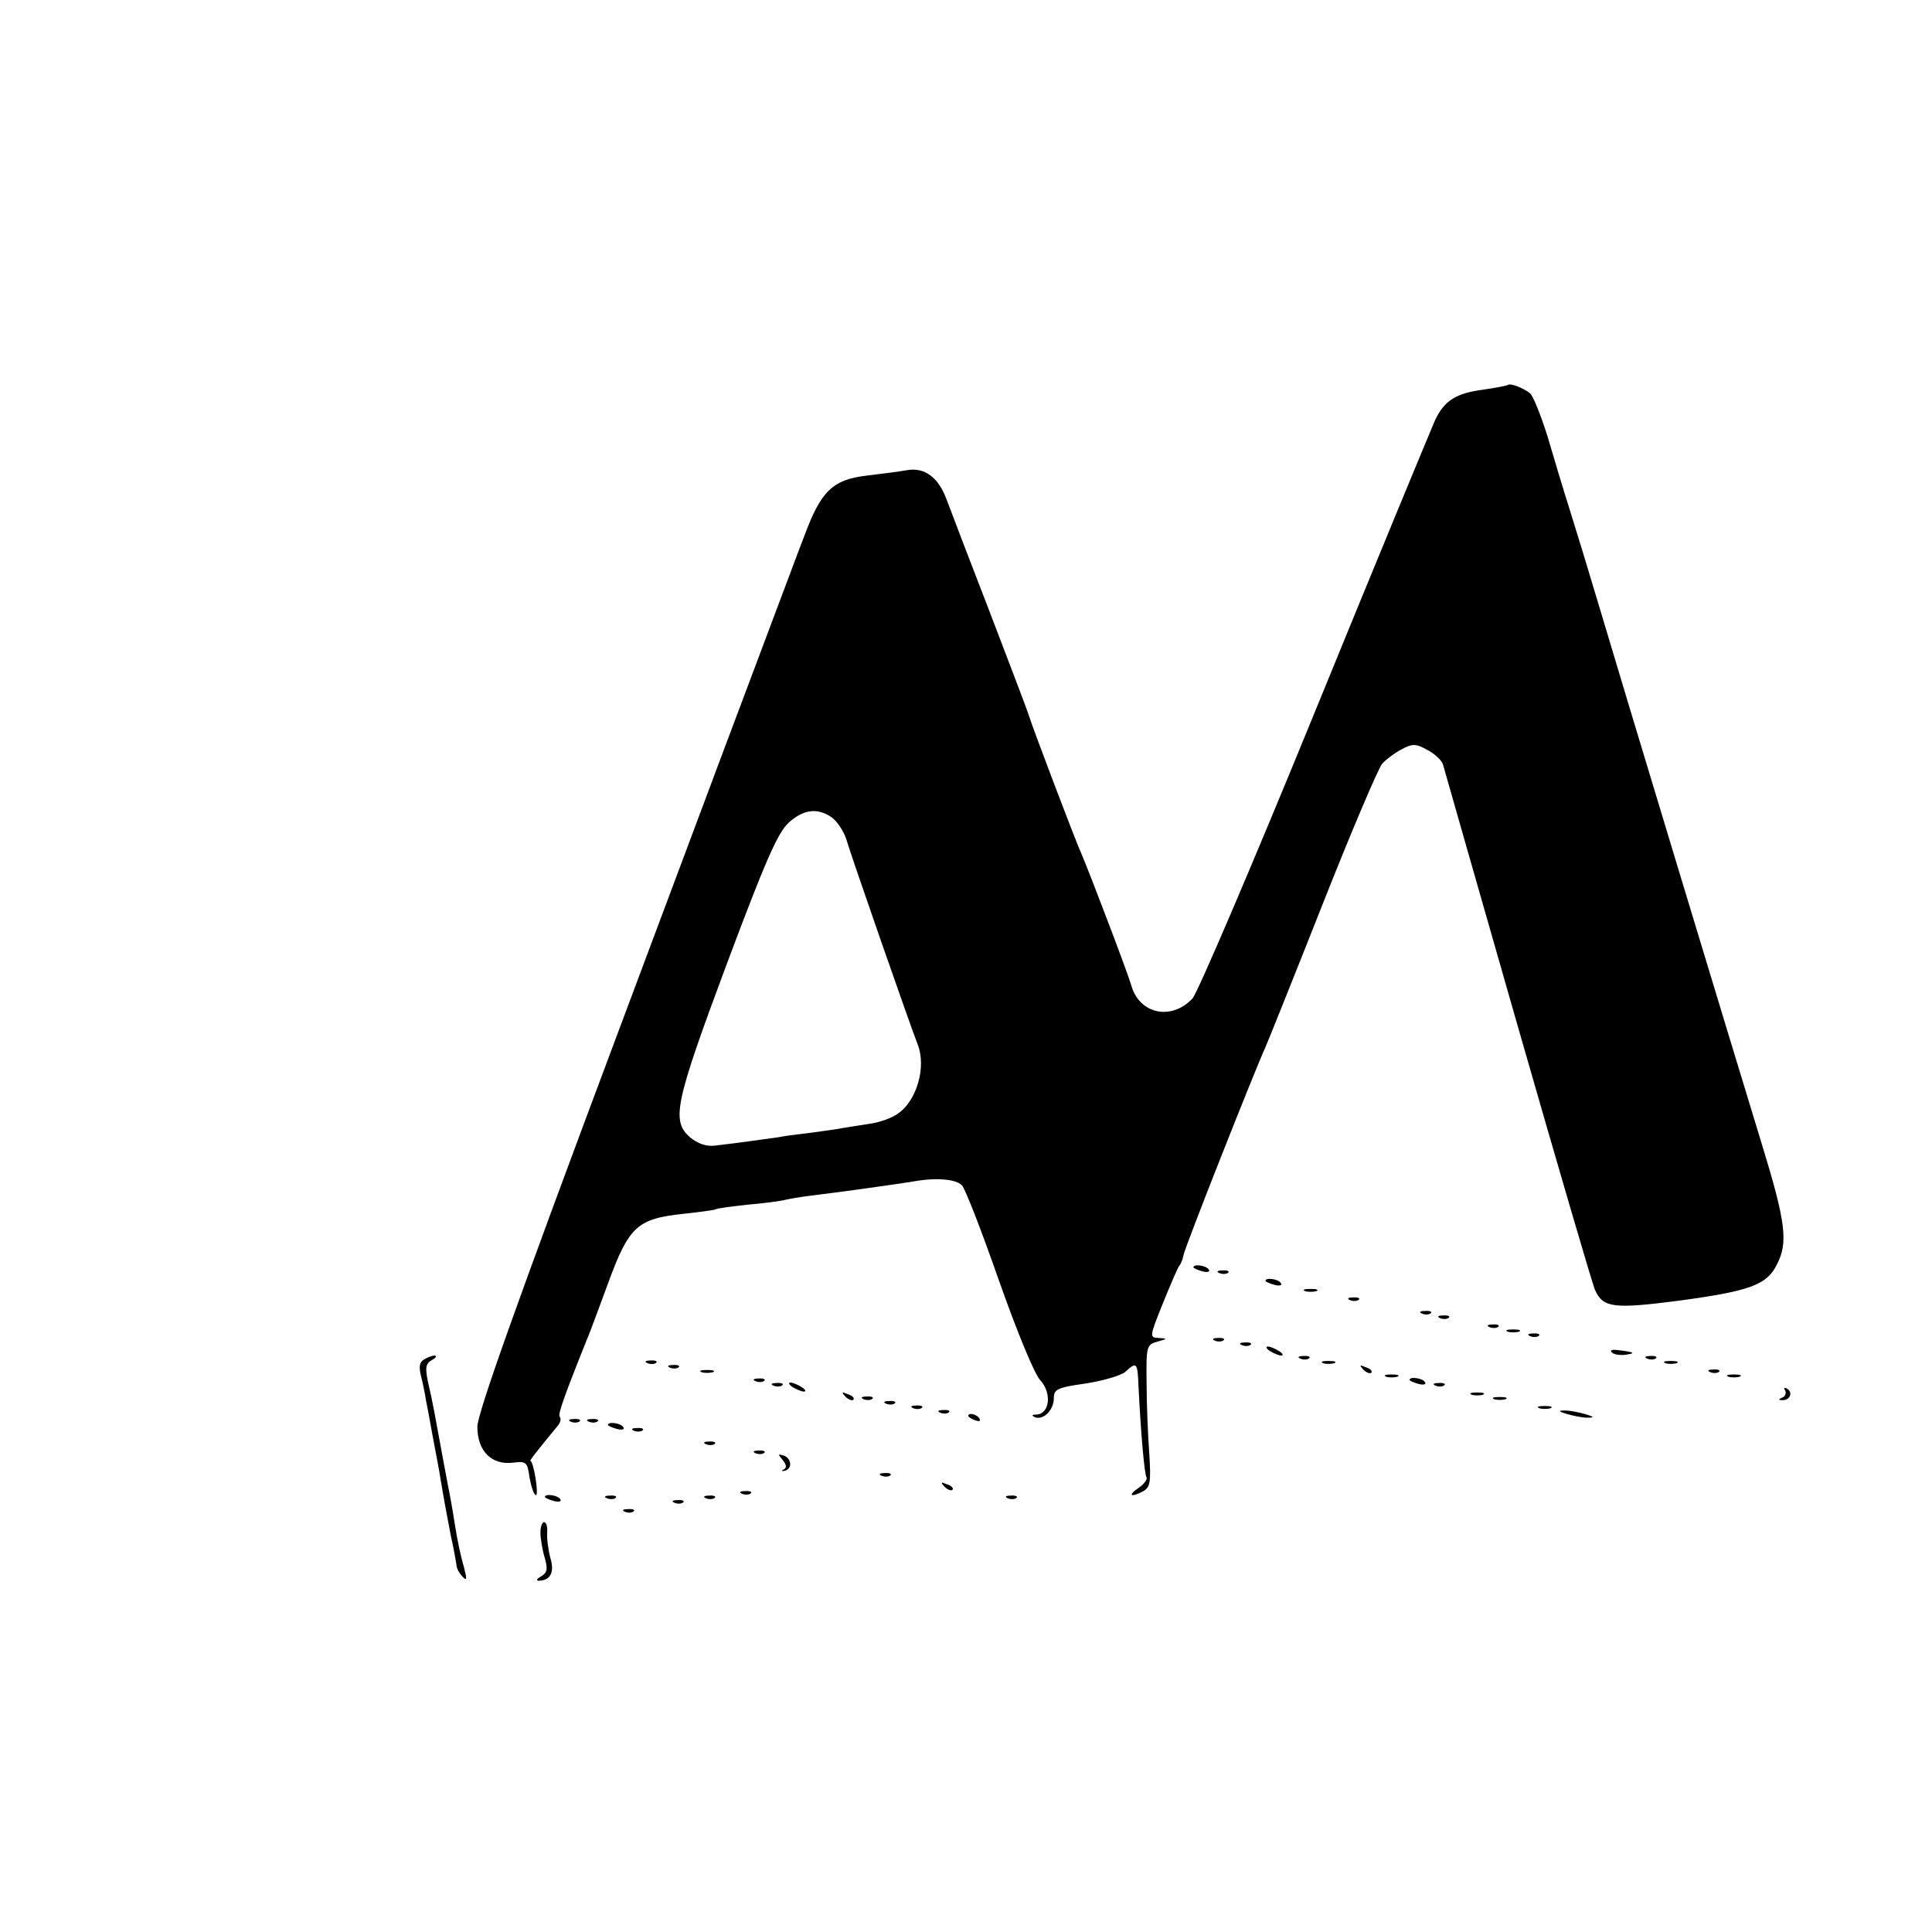
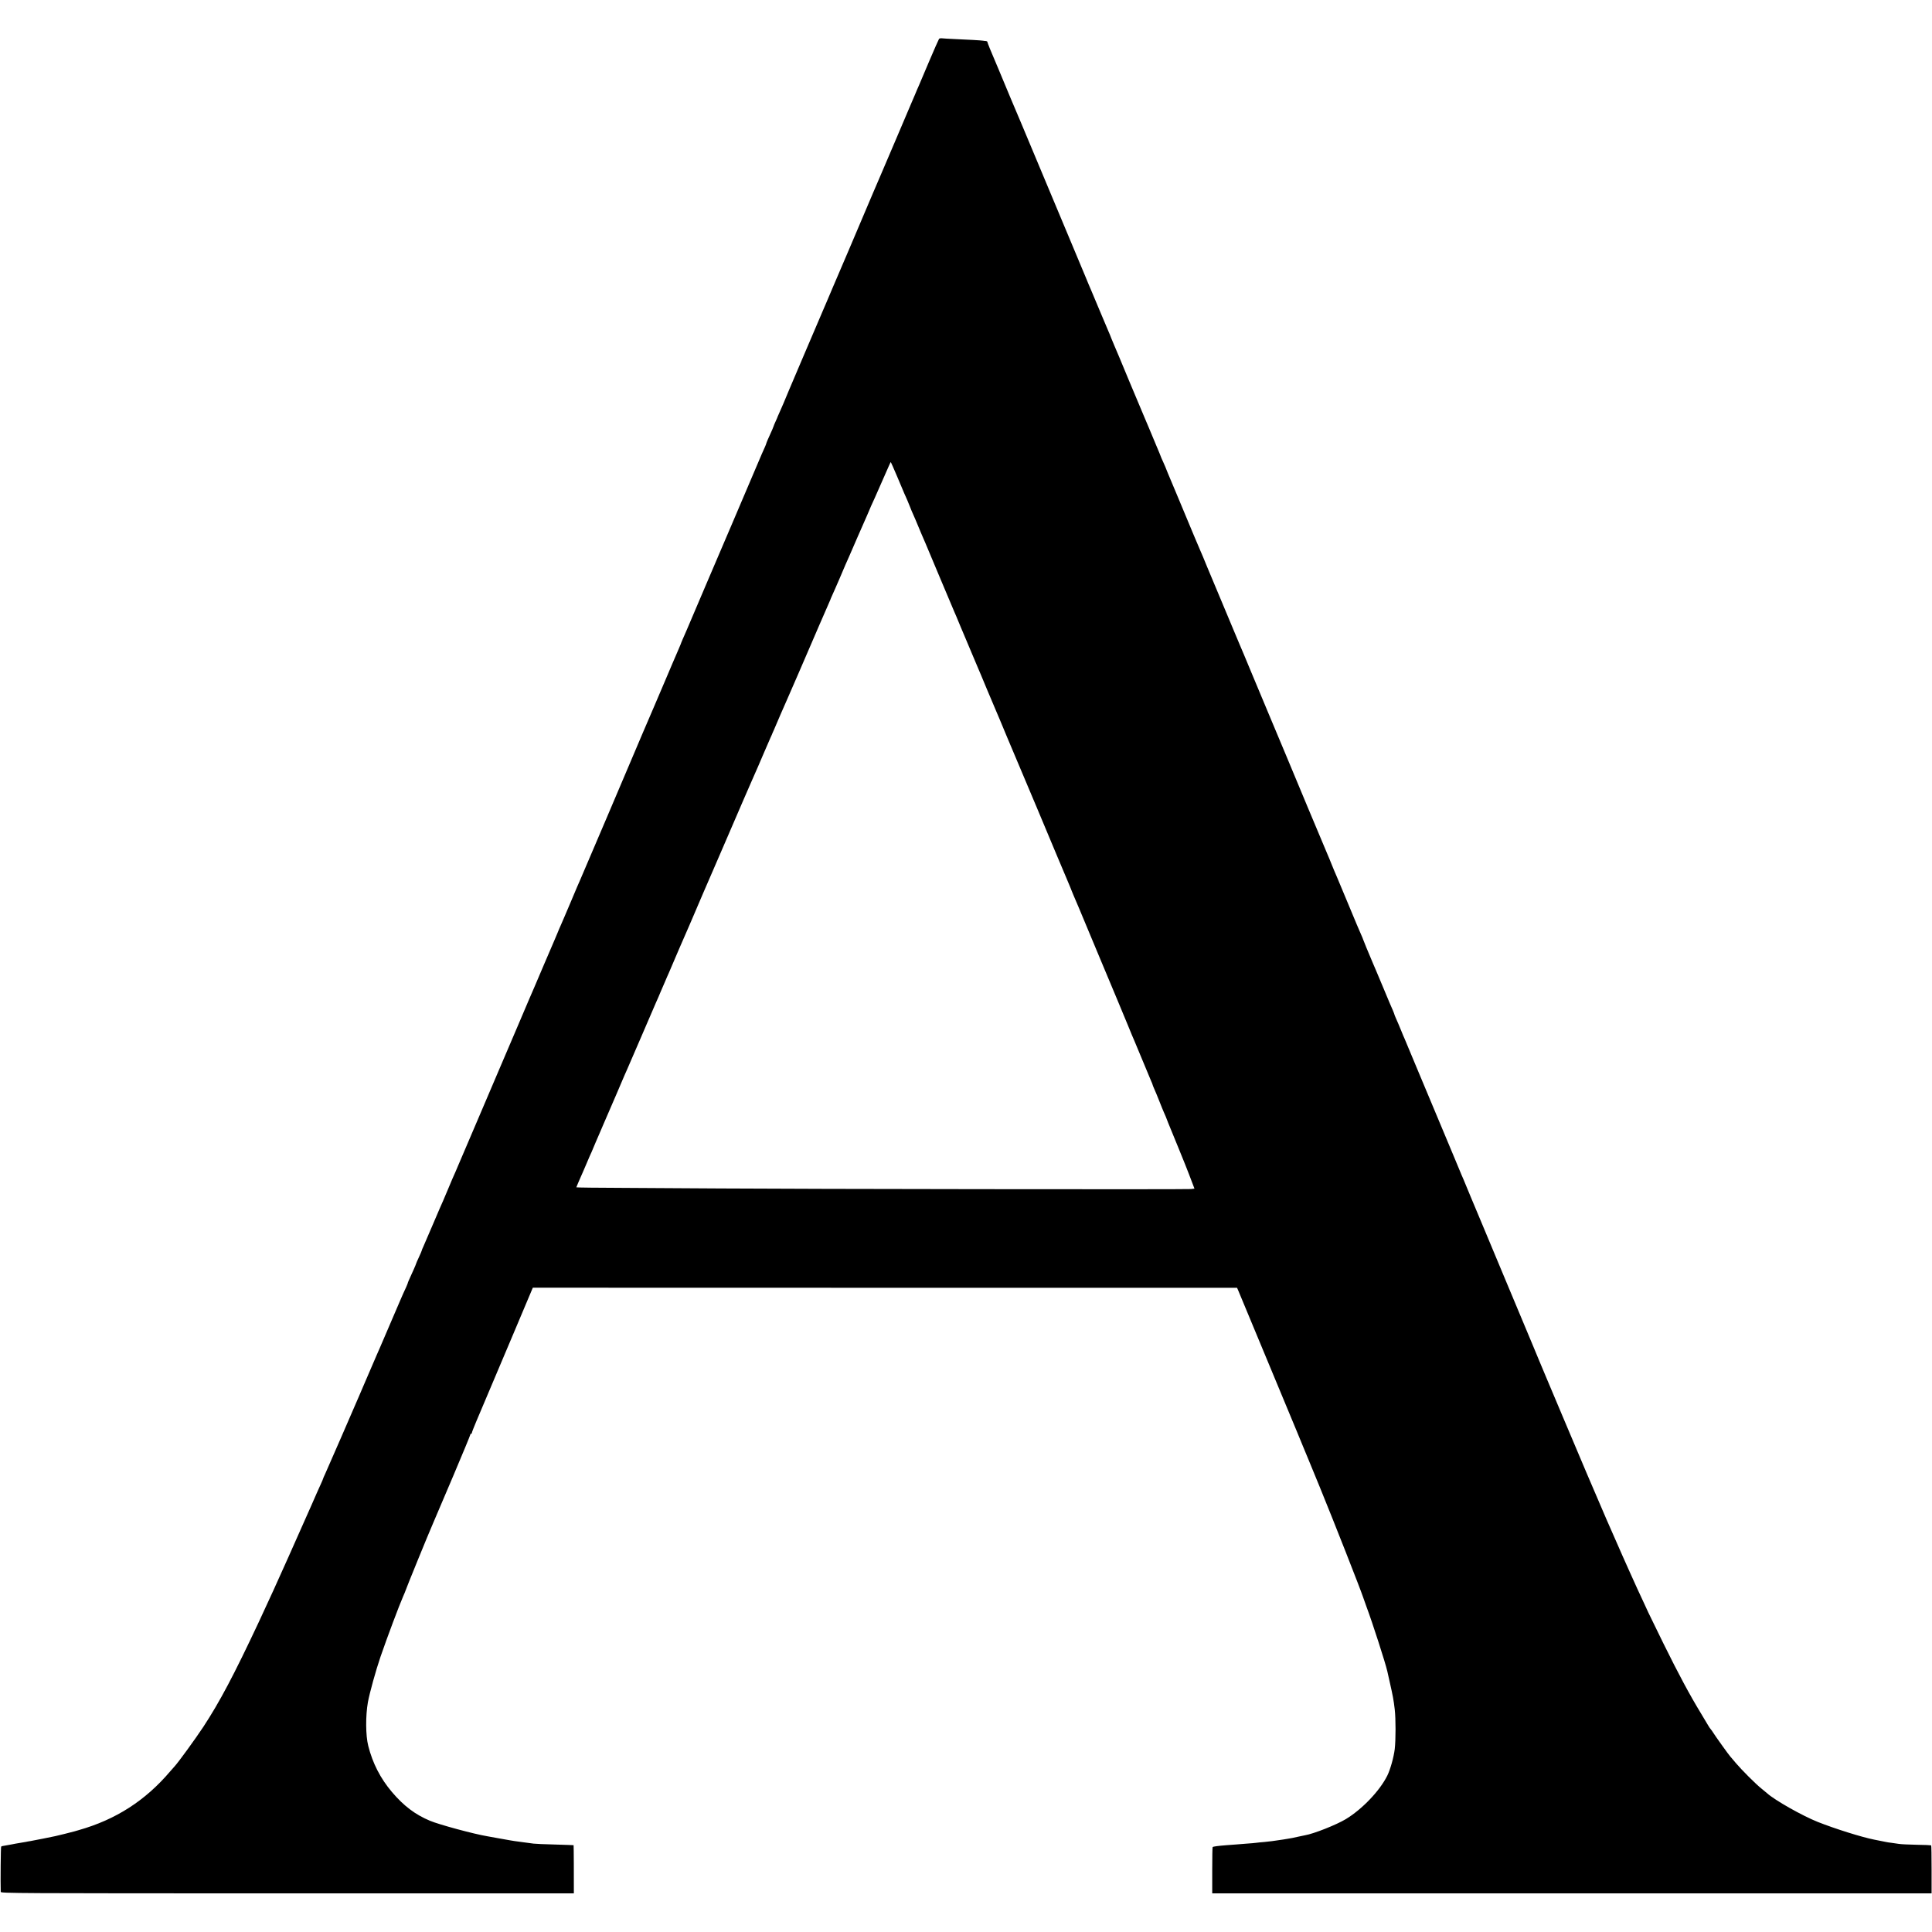
- <svg xmlns="http://www.w3.org/2000/svg" version="1.0" width="429pt" height="429pt" viewBox="0 0 429 429" preserveAspectRatio="xMidYMid meet">
-   <g transform="translate(0,429) scale(0.1,-0.1)" fill="#000000" stroke="none">
-     <path d="M3348 3435 c-1 -1 -25 -6 -53 -10 -62 -8 -87 -24 -108 -67 -8 -18 -129 -310 -267 -648 -138 -338 -261 -625 -272 -637 -47 -50 -118 -35 -136 29 -9 31 -93 251 -111 293 -13 28 -111 287 -116 305 -2 8 -41 110 -85 225 -45 116 -88 229 -97 253 -18 51 -49 75 -89 68 -16 -3 -56 -8 -89 -12 -76 -9 -102 -34 -139 -134 -16 -41 -45 -120 -66 -175 -21 -55 -178 -474 -349 -931 -223 -595 -311 -843 -311 -872 0 -54 31 -85 78 -80 31 4 33 2 38 -34 4 -21 10 -38 14 -38 7 0 -5 74 -12 76 -3 0 11 18 62 80 5 7 6 14 3 18 -5 4 8 42 68 191 4 11 22 58 39 105 47 128 65 144 170 155 36 4 67 8 70 10 3 2 34 6 70 10 36 3 72 8 80 10 8 2 35 7 60 10 75 9 193 26 225 31 53 10 97 6 111 -8 7 -7 44 -102 82 -211 41 -116 79 -208 92 -222 26 -28 21 -74 -8 -76 -11 0 -12 -2 -4 -6 19 -7 42 16 42 42 0 20 7 24 71 33 39 6 79 18 88 26 25 23 27 21 29 -32 5 -100 13 -196 18 -203 2 -4 -6 -15 -18 -23 -25 -17 -17 -22 11 -7 15 9 17 20 13 83 -3 40 -6 111 -6 157 -1 82 0 85 24 92 23 6 23 7 3 8 -21 1 -21 2 10 79 17 42 33 79 36 82 3 3 7 13 9 23 2 15 157 407 182 462 5 11 62 153 126 315 64 162 124 303 133 314 9 10 28 24 43 32 24 13 32 13 57 -1 16 -8 32 -23 35 -32 3 -10 77 -271 166 -581 89 -310 166 -574 172 -587 18 -39 41 -42 187 -23 156 21 194 35 216 79 26 49 21 93 -33 269 -71 232 -315 1038 -363 1200 -22 74 -51 169 -64 210 -13 41 -35 114 -49 162 -15 47 -32 90 -39 95 -15 12 -44 23 -49 18z m-1501 -960 c12 -9 26 -30 32 -48 9 -32 141 -411 159 -457 19 -49 -2 -123 -43 -152 -13 -10 -41 -20 -62 -23 -21 -3 -49 -8 -63 -10 -14 -3 -47 -7 -75 -11 -27 -3 -57 -7 -65 -9 -20 -3 -108 -15 -144 -19 -18 -2 -37 5 -53 18 -43 37 -35 75 81 386 85 227 113 291 137 313 33 30 64 34 96 12z" />
-     <path d="M2650 1476 c0 -2 9 -6 20 -9 11 -3 18 -1 14 4 -5 9 -34 13 -34 5z" />
-     <path d="M2708 1463 c7 -3 16 -2 19 1 4 3 -2 6 -13 5 -11 0 -14 -3 -6 -6z" />
-     <path d="M2810 1446 c0 -2 9 -6 20 -9 11 -3 18 -1 14 4 -5 9 -34 13 -34 5z" />
-     <path d="M2898 1423 c6 -2 18 -2 25 0 6 3 1 5 -13 5 -14 0 -19 -2 -12 -5z" />
-     <path d="M2998 1403 c7 -3 16 -2 19 1 4 3 -2 6 -13 5 -11 0 -14 -3 -6 -6z" />
-     <path d="M3158 1373 c7 -3 16 -2 19 1 4 3 -2 6 -13 5 -11 0 -14 -3 -6 -6z" />
-     <path d="M3198 1363 c7 -3 16 -2 19 1 4 3 -2 6 -13 5 -11 0 -14 -3 -6 -6z" />
-     <path d="M3308 1343 c7 -3 16 -2 19 1 4 3 -2 6 -13 5 -11 0 -14 -3 -6 -6z" />
-     <path d="M3348 1333 c6 -2 18 -2 25 0 6 3 1 5 -13 5 -14 0 -19 -2 -12 -5z" />
-     <path d="M3398 1323 c7 -3 16 -2 19 1 4 3 -2 6 -13 5 -11 0 -14 -3 -6 -6z" />
-     <path d="M2698 1313 c7 -3 16 -2 19 1 4 3 -2 6 -13 5 -11 0 -14 -3 -6 -6z" />
-     <path d="M2758 1303 c7 -3 16 -2 19 1 4 3 -2 6 -13 5 -11 0 -14 -3 -6 -6z" />
-     <path d="M2820 1290 c8 -5 20 -10 25 -10 6 0 3 5 -5 10 -8 5 -19 10 -25 10 -5 0 -3 -5 5 -10z" />
-     <path d="M3579 1287 c5 -5 19 -7 32 -5 20 3 19 5 -9 9 -20 3 -29 2 -23 -4z" />
-     <path d="M941 1271 c-10 -6 -11 -17 -6 -37 4 -16 9 -40 11 -54 3 -14 9 -47 14 -75 5 -27 12 -63 15 -80 11 -67 16 -92 26 -145 7 -30 12 -61 13 -68 1 -7 7 -17 14 -24 9 -9 9 -4 2 23 -6 19 -15 61 -20 94 -5 33 -12 71 -15 85 -4 22 -15 79 -31 167 -3 16 -9 45 -14 66 -6 30 -5 39 9 47 9 5 12 9 6 10 -5 0 -16 -4 -24 -9z" />
-     <path d="M2888 1273 c7 -3 16 -2 19 1 4 3 -2 6 -13 5 -11 0 -14 -3 -6 -6z" />
-     <path d="M3658 1273 c7 -3 16 -2 19 1 4 3 -2 6 -13 5 -11 0 -14 -3 -6 -6z" />
-     <path d="M1438 1263 c7 -3 16 -2 19 1 4 3 -2 6 -13 5 -11 0 -14 -3 -6 -6z" />
-     <path d="M2938 1263 c6 -2 18 -2 25 0 6 3 1 5 -13 5 -14 0 -19 -2 -12 -5z" />
-     <path d="M3698 1263 c6 -2 18 -2 25 0 6 3 1 5 -13 5 -14 0 -19 -2 -12 -5z" />
-     <path d="M1488 1253 c7 -3 16 -2 19 1 4 3 -2 6 -13 5 -11 0 -14 -3 -6 -6z" />
-     <path d="M3027 1249 c7 -7 15 -10 18 -7 3 3 -2 9 -12 12 -14 6 -15 5 -6 -5z" />
-     <path d="M1558 1243 c6 -2 18 -2 25 0 6 3 1 5 -13 5 -14 0 -19 -2 -12 -5z" />
-     <path d="M3798 1243 c7 -3 16 -2 19 1 4 3 -2 6 -13 5 -11 0 -14 -3 -6 -6z" />
-     <path d="M3078 1233 c6 -2 18 -2 25 0 6 3 1 5 -13 5 -14 0 -19 -2 -12 -5z" />
-     <path d="M3838 1233 c6 -2 18 -2 25 0 6 3 1 5 -13 5 -14 0 -19 -2 -12 -5z" />
-     <path d="M1678 1223 c7 -3 16 -2 19 1 4 3 -2 6 -13 5 -11 0 -14 -3 -6 -6z" />
-     <path d="M3130 1226 c0 -2 9 -6 20 -9 11 -3 18 -1 14 4 -5 9 -34 13 -34 5z" />
-     <path d="M1718 1213 c7 -3 16 -2 19 1 4 3 -2 6 -13 5 -11 0 -14 -3 -6 -6z" />
-     <path d="M1760 1210 c8 -5 20 -10 25 -10 6 0 3 5 -5 10 -8 5 -19 10 -25 10 -5 0 -3 -5 5 -10z" />
-     <path d="M3188 1213 c7 -3 16 -2 19 1 4 3 -2 6 -13 5 -11 0 -14 -3 -6 -6z" />
-     <path d="M3964 1202 c3 -5 0 -13 -6 -15 -9 -4 -10 -6 -1 -6 17 -1 25 16 12 25 -7 4 -9 3 -5 -4z" />
-     <path d="M1877 1189 c7 -7 15 -10 18 -7 3 3 -2 9 -12 12 -14 6 -15 5 -6 -5z" />
-     <path d="M3268 1193 c6 -2 18 -2 25 0 6 3 1 5 -13 5 -14 0 -19 -2 -12 -5z" />
-     <path d="M1918 1183 c7 -3 16 -2 19 1 4 3 -2 6 -13 5 -11 0 -14 -3 -6 -6z" />
-     <path d="M3318 1183 c6 -2 18 -2 25 0 6 3 1 5 -13 5 -14 0 -19 -2 -12 -5z" />
-     <path d="M1968 1173 c7 -3 16 -2 19 1 4 3 -2 6 -13 5 -11 0 -14 -3 -6 -6z" />
-     <path d="M2028 1163 c7 -3 16 -2 19 1 4 3 -2 6 -13 5 -11 0 -14 -3 -6 -6z" />
-     <path d="M3418 1163 c6 -2 18 -2 25 0 6 3 1 5 -13 5 -14 0 -19 -2 -12 -5z" />
-     <path d="M2088 1153 c7 -3 16 -2 19 1 4 3 -2 6 -13 5 -11 0 -14 -3 -6 -6z" />
-     <path d="M3480 1150 c14 -4 34 -8 45 -8 16 0 15 2 -5 8 -14 4 -34 8 -45 8 -16 0 -15 -2 5 -8z" />
-     <path d="M2150 1146 c0 -2 7 -7 16 -10 8 -3 12 -2 9 4 -6 10 -25 14 -25 6z" />
-     <path d="M1268 1133 c7 -3 16 -2 19 1 4 3 -2 6 -13 5 -11 0 -14 -3 -6 -6z" />
-     <path d="M1308 1133 c7 -3 16 -2 19 1 4 3 -2 6 -13 5 -11 0 -14 -3 -6 -6z" />
-     <path d="M1350 1126 c0 -2 9 -6 20 -9 11 -3 18 -1 14 4 -5 9 -34 13 -34 5z" />
-     <path d="M1408 1113 c7 -3 16 -2 19 1 4 3 -2 6 -13 5 -11 0 -14 -3 -6 -6z" />
-     <path d="M1568 1083 c7 -3 16 -2 19 1 4 3 -2 6 -13 5 -11 0 -14 -3 -6 -6z" />
-     <path d="M1678 1063 c7 -3 16 -2 19 1 4 3 -2 6 -13 5 -11 0 -14 -3 -6 -6z" />
-     <path d="M1738 1048 c9 -11 9 -18 2 -21 -6 -3 -5 -4 2 -3 18 4 16 28 -2 34 -13 4 -13 3 -2 -10z" />
-     <path d="M1958 1013 c7 -3 16 -2 19 1 4 3 -2 6 -13 5 -11 0 -14 -3 -6 -6z" />
-     <path d="M2097 989 c7 -7 15 -10 18 -7 3 3 -2 9 -12 12 -14 6 -15 5 -6 -5z" />
-     <path d="M1648 973 c7 -3 16 -2 19 1 4 3 -2 6 -13 5 -11 0 -14 -3 -6 -6z" />
-     <path d="M1210 966 c0 -2 9 -6 20 -9 11 -3 18 -1 14 4 -5 9 -34 13 -34 5z" />
-     <path d="M1348 963 c7 -3 16 -2 19 1 4 3 -2 6 -13 5 -11 0 -14 -3 -6 -6z" />
-     <path d="M1568 963 c7 -3 16 -2 19 1 4 3 -2 6 -13 5 -11 0 -14 -3 -6 -6z" />
-     <path d="M2238 963 c7 -3 16 -2 19 1 4 3 -2 6 -13 5 -11 0 -14 -3 -6 -6z" />
-     <path d="M1498 953 c7 -3 16 -2 19 1 4 3 -2 6 -13 5 -11 0 -14 -3 -6 -6z" />
-     <path d="M1388 933 c7 -3 16 -2 19 1 4 3 -2 6 -13 5 -11 0 -14 -3 -6 -6z" />
-     <path d="M1200 887 c0 -12 4 -37 9 -54 8 -27 6 -35 -7 -43 -9 -5 -12 -9 -7 -10 27 0 37 18 27 51 -5 19 -8 44 -7 57 1 12 -2 22 -7 22 -4 0 -8 -10 -8 -23z" />
+ <svg xmlns="http://www.w3.org/2000/svg" version="1.0" width="2350pt" height="2350pt" viewBox="0 0 2350 2350" preserveAspectRatio="xMidYMid meet">
+   <g transform="translate(0,2350) scale(0.1,-0.1)" fill="#000000" stroke="none">
+     <path d="M11422 23027 c-5 -7 -60 -131 -122 -277 -61 -146 -118 -278 -125 -295 -8 -16 -28 -64 -45 -105 -17 -41 -37 -88 -45 -105 -7 -16 -91 -212 -185 -435 -95 -223 -180 -423 -190 -445 -10 -22 -49 -114 -88 -205 -211 -498 -416 -980 -432 -1015 -10 -22 -37 -85 -60 -140 -23 -55 -55 -131 -72 -170 -17 -38 -36 -83 -43 -100 -7 -16 -119 -279 -249 -583 -130 -305 -236 -555 -236 -558 0 -2 -16 -38 -35 -80 -19 -41 -35 -77 -35 -79 0 -3 -11 -29 -25 -59 -14 -30 -25 -57 -25 -60 0 -5 -24 -60 -71 -163 -10 -24 -19 -46 -19 -49 0 -4 -9 -25 -19 -48 -11 -23 -26 -57 -34 -76 -55 -128 -343 -803 -377 -885 -23 -55 -50 -118 -60 -140 -10 -22 -122 -285 -250 -585 -263 -619 -251 -589 -279 -652 -11 -26 -21 -50 -21 -53 0 -2 -11 -28 -24 -57 -13 -29 -50 -114 -81 -188 -31 -74 -63 -148 -70 -165 -7 -16 -73 -169 -145 -340 -73 -170 -138 -323 -146 -340 -21 -48 -84 -196 -104 -245 -19 -48 -632 -1485 -654 -1535 -8 -16 -58 -133 -111 -260 -54 -126 -108 -255 -122 -285 -14 -30 -33 -76 -43 -101 -10 -26 -28 -66 -38 -90 -11 -24 -66 -152 -122 -284 -56 -132 -108 -253 -115 -270 -8 -16 -105 -244 -216 -505 -111 -261 -210 -493 -220 -515 -9 -22 -111 -258 -224 -525 -114 -267 -213 -498 -220 -515 -7 -16 -28 -64 -45 -105 -32 -76 -41 -98 -78 -180 -11 -25 -36 -84 -56 -133 -20 -48 -45 -106 -55 -130 -11 -23 -66 -150 -122 -282 -56 -132 -110 -258 -120 -279 -11 -22 -19 -43 -19 -47 0 -4 -16 -41 -35 -82 -19 -41 -35 -77 -35 -81 0 -3 -12 -31 -26 -63 -65 -143 -74 -164 -74 -170 0 -3 -10 -27 -21 -52 -23 -49 -48 -104 -72 -161 -59 -139 -233 -543 -249 -580 -11 -25 -26 -58 -33 -75 -28 -66 -139 -322 -155 -360 -10 -22 -37 -85 -60 -140 -61 -143 -386 -890 -415 -953 -14 -29 -25 -55 -25 -58 0 -3 -12 -31 -26 -62 -15 -31 -66 -147 -114 -257 -76 -173 -223 -504 -280 -630 -10 -22 -38 -85 -63 -140 -49 -109 -83 -183 -123 -273 -15 -31 -39 -84 -54 -117 -55 -121 -74 -162 -120 -260 -305 -650 -478 -977 -677 -1280 -95 -144 -302 -429 -349 -480 -11 -11 -34 -38 -53 -60 -302 -356 -662 -588 -1114 -716 -23 -7 -46 -14 -52 -15 -25 -8 -209 -53 -233 -58 -15 -3 -81 -16 -147 -30 -66 -13 -136 -27 -155 -30 -19 -3 -44 -7 -55 -10 -11 -2 -40 -7 -65 -11 -48 -8 -89 -15 -105 -19 -13 -3 -108 -20 -117 -21 -3 0 -10 -3 -14 -7 -5 -6 -9 -428 -5 -550 1 -17 174 -18 3486 -18 l3485 0 0 38 c1 127 -1 546 -3 548 -1 1 -103 4 -227 8 -124 3 -241 8 -260 11 -19 2 -73 10 -120 16 -124 17 -122 16 -160 23 -48 8 -80 14 -180 32 -47 9 -94 17 -105 19 -157 26 -584 141 -695 188 -181 76 -318 180 -462 349 -141 166 -236 352 -289 563 -32 126 -33 365 -4 530 22 118 95 382 154 555 81 235 227 624 275 733 14 31 26 61 27 65 5 21 280 695 338 827 17 39 41 94 245 575 113 267 206 491 206 498 0 7 5 12 10 12 6 0 10 6 10 13 0 6 23 66 51 132 94 221 432 1019 474 1120 23 55 81 193 129 306 l87 206 4283 -1 4283 0 17 -39 c20 -46 323 -775 371 -892 18 -44 89 -215 158 -380 69 -165 153 -367 187 -450 34 -82 67 -163 74 -180 7 -16 32 -75 54 -130 23 -55 89 -217 148 -360 171 -418 489 -1227 525 -1335 4 -14 22 -63 39 -110 73 -194 233 -691 255 -790 1 -8 14 -64 28 -125 39 -173 48 -218 62 -338 13 -112 13 -369 0 -482 -12 -99 -53 -246 -90 -322 -91 -184 -305 -409 -505 -530 -114 -69 -392 -179 -495 -196 -16 -3 -59 -12 -95 -20 -36 -9 -83 -18 -105 -21 -23 -4 -50 -8 -60 -10 -11 -2 -45 -7 -75 -11 -30 -4 -62 -9 -70 -10 -8 -1 -49 -6 -90 -10 -41 -3 -86 -8 -100 -10 -14 -2 -65 -7 -115 -10 -49 -4 -106 -8 -125 -10 -19 -2 -73 -6 -120 -9 -104 -8 -163 -16 -170 -23 -3 -2 -5 -130 -5 -284 l0 -279 4375 0 4375 0 0 289 c0 159 -2 292 -5 295 -3 2 -82 6 -175 7 -93 2 -192 6 -220 11 -27 4 -68 10 -90 13 -22 2 -51 7 -65 10 -14 2 -47 9 -75 15 -27 6 -59 12 -70 14 -151 30 -470 130 -685 215 -188 75 -522 264 -615 348 -11 10 -43 36 -70 58 -67 53 -238 224 -311 310 -32 39 -61 72 -64 75 -14 13 -194 264 -215 300 -6 10 -17 26 -25 35 -8 9 -19 25 -25 35 -5 10 -48 81 -94 157 -137 225 -272 476 -458 853 -96 195 -178 364 -183 375 -5 11 -29 63 -53 115 -60 128 -97 208 -174 380 -36 80 -74 165 -85 190 -23 51 -96 217 -200 455 -114 262 -344 802 -532 1250 -97 231 -185 440 -196 465 -10 25 -49 117 -86 205 -36 88 -73 176 -81 195 -8 19 -19 44 -23 55 -4 11 -15 36 -23 55 -8 19 -131 312 -272 650 -141 338 -279 667 -305 730 -27 63 -85 203 -130 310 -44 107 -85 204 -89 215 -5 11 -16 36 -24 55 -8 19 -54 130 -102 245 -48 116 -129 309 -180 430 -51 121 -161 384 -245 585 -84 201 -158 379 -165 395 -8 17 -26 59 -40 95 -29 71 -44 106 -69 162 -9 20 -16 39 -16 42 0 3 -9 25 -19 49 -11 23 -61 141 -111 262 -90 214 -101 242 -133 315 -51 120 -117 279 -117 284 0 3 -11 29 -24 58 -30 68 -53 122 -176 418 -56 135 -109 261 -117 280 -29 67 -41 95 -63 150 -25 63 -32 79 -58 140 -23 52 -432 1030 -502 1200 -59 141 -177 424 -195 465 -25 58 -114 272 -230 550 -64 154 -122 294 -130 310 -7 17 -36 84 -63 150 -28 66 -109 262 -182 435 -73 173 -142 340 -155 370 -35 87 -75 182 -90 215 -13 28 -75 176 -285 680 -50 121 -98 234 -105 250 -12 28 -26 64 -30 75 -1 3 -13 31 -28 64 -15 32 -27 60 -27 62 0 2 -25 64 -56 136 -30 73 -72 171 -91 218 -20 47 -44 103 -53 125 -10 22 -93 220 -185 440 -91 220 -172 414 -180 430 -7 17 -23 54 -35 84 -11 30 -29 73 -39 95 -10 23 -58 136 -106 251 -48 116 -95 228 -105 250 -9 22 -23 54 -30 70 -6 17 -53 127 -102 245 -50 118 -112 267 -138 330 -67 162 -569 1361 -580 1385 -20 44 -220 521 -277 660 -14 33 -31 74 -38 90 -46 105 -95 227 -95 235 0 6 -8 10 -17 11 -10 0 -26 2 -36 4 -23 4 -179 13 -347 20 -69 3 -137 7 -152 9 -15 2 -31 -1 -36 -7z m-507 -5329 c85 -202 98 -233 120 -280 8 -18 23 -55 34 -83 10 -27 29 -72 42 -100 12 -27 23 -52 24 -55 2 -6 6 -14 69 -165 26 -60 51 -119 56 -130 5 -11 82 -193 170 -405 89 -212 167 -398 175 -415 15 -34 27 -61 80 -190 21 -49 45 -108 55 -130 10 -22 46 -107 80 -190 34 -82 68 -163 76 -180 7 -16 57 -133 109 -260 53 -126 103 -243 110 -260 8 -16 66 -156 130 -310 64 -154 125 -298 135 -320 9 -22 113 -267 230 -545 116 -278 227 -541 245 -585 19 -44 68 -160 109 -258 42 -99 76 -181 76 -184 0 -2 9 -23 19 -46 20 -44 37 -84 330 -787 100 -239 190 -455 201 -480 33 -77 75 -179 135 -325 31 -77 63 -153 71 -170 7 -16 52 -124 100 -240 47 -115 95 -229 105 -252 11 -23 19 -45 19 -48 0 -3 9 -25 19 -48 11 -23 38 -89 61 -147 23 -58 48 -121 57 -140 8 -19 19 -44 24 -55 4 -11 17 -42 27 -70 24 -61 109 -268 127 -310 19 -43 132 -326 165 -417 l29 -76 -42 -5 c-46 -6 -4794 0 -5722 7 -313 2 -837 5 -1162 7 -326 1 -593 4 -593 7 0 3 44 105 85 197 7 17 28 64 45 105 17 41 42 99 56 128 13 29 24 55 24 57 0 2 11 28 24 57 13 29 36 82 51 118 15 36 35 83 45 105 10 22 46 105 80 185 34 80 70 163 80 185 10 22 39 90 64 150 26 61 53 124 61 140 7 17 85 197 173 400 88 204 169 393 181 420 12 28 26 59 31 70 4 11 15 36 23 55 9 19 32 73 52 120 20 47 42 99 50 115 7 17 63 147 124 290 62 143 119 275 128 294 8 19 28 64 43 100 31 74 214 500 235 546 8 17 44 100 80 185 37 85 73 169 80 185 8 17 57 131 110 255 53 124 103 239 110 255 8 17 46 104 85 195 40 90 80 183 90 205 10 22 43 99 73 170 31 72 66 153 78 180 13 28 24 52 24 55 1 3 10 23 20 45 9 22 46 107 81 189 36 82 71 163 79 180 7 17 66 150 129 296 124 289 135 313 164 380 11 25 55 126 97 225 43 99 90 208 106 243 16 35 29 65 29 67 0 3 11 28 24 57 14 29 52 118 87 198 68 161 86 202 119 275 12 28 58 133 102 235 44 102 93 213 109 248 16 35 29 65 29 67 0 3 42 99 71 160 15 33 149 336 171 388 11 26 22 47 23 47 2 0 37 -82 80 -182z" />
  </g>
</svg>
